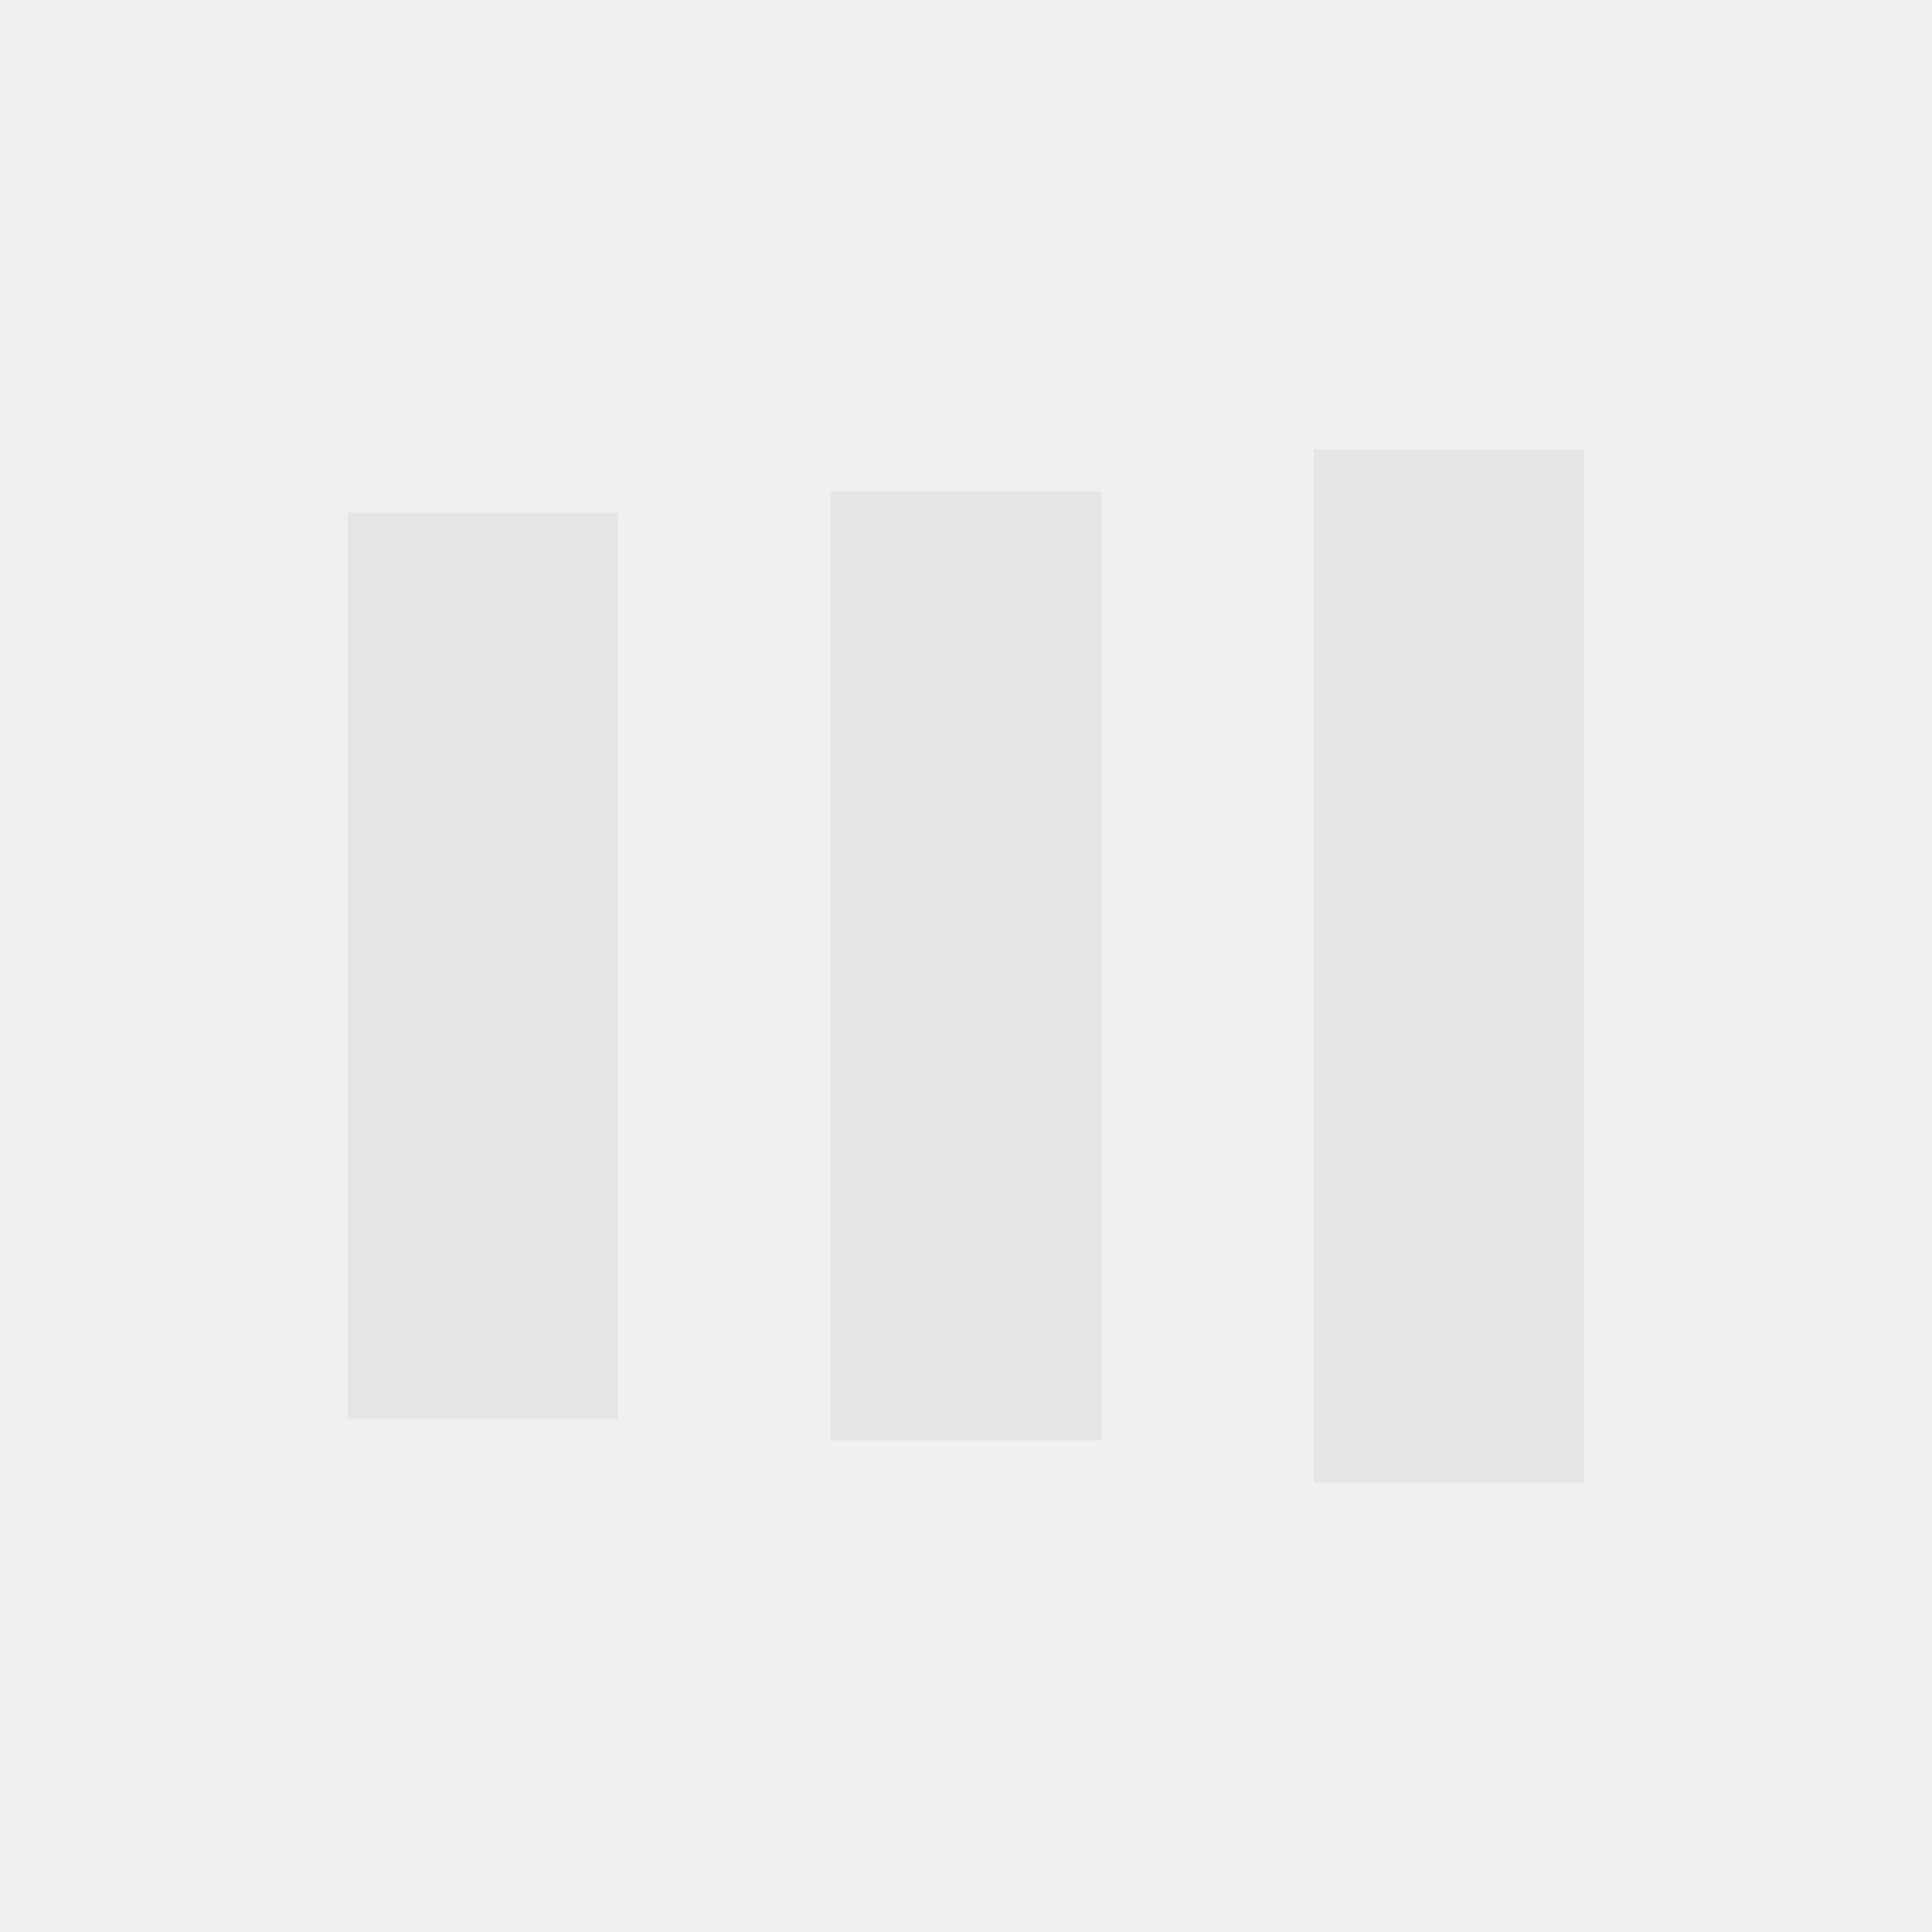
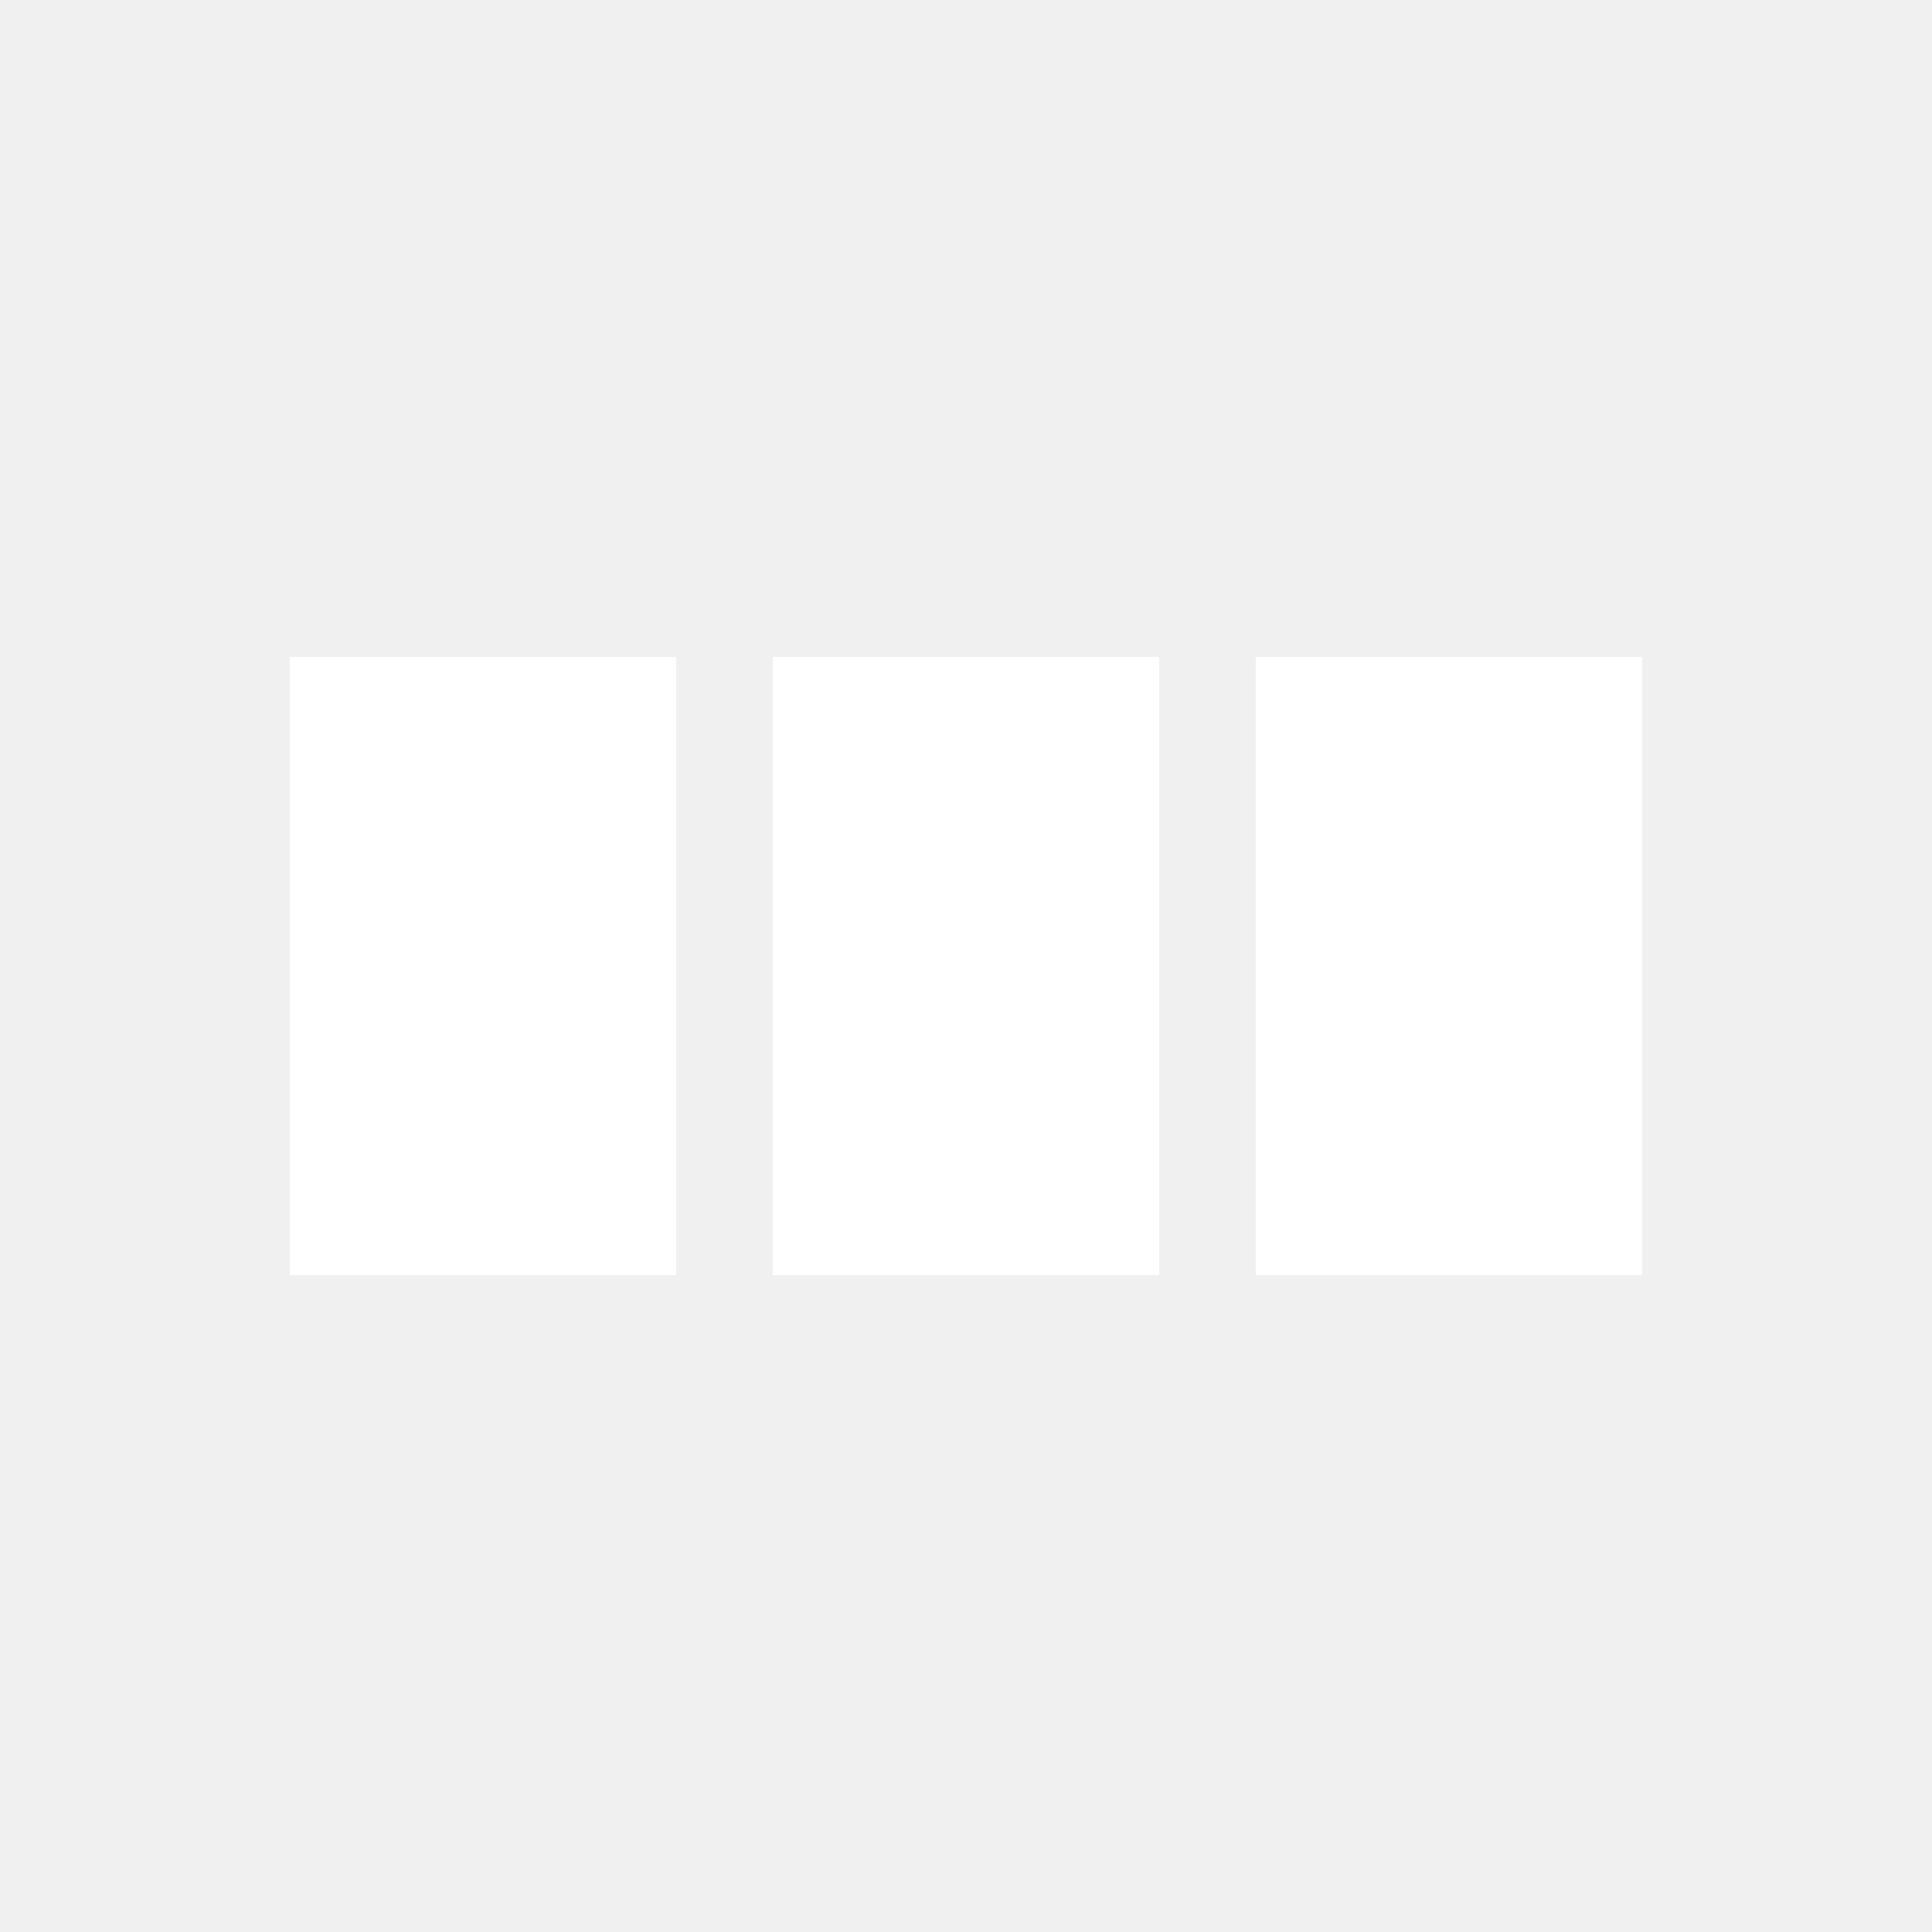
- <svg xmlns="http://www.w3.org/2000/svg" style="margin: auto; background: none; display: block; shape-rendering: auto;" width="114px" height="114px" viewBox="0 0 100 100" preserveAspectRatio="xMidYMid">
-   <rect x="18" y="26.544" width="14" height="46.913" fill="#E6E5E5">
-     <animate attributeName="y" repeatCount="indefinite" dur="0.962s" calcMode="spline" keyTimes="0;0.5;1" values="9.5;27.5;27.5" keySplines="0 0.5 0.5 1;0 0.5 0.5 1" begin="-0.192s" />
-     <animate attributeName="height" repeatCount="indefinite" dur="0.962s" calcMode="spline" keyTimes="0;0.5;1" values="81;45;45" keySplines="0 0.5 0.5 1;0 0.5 0.5 1" begin="-0.192s" />
+ <svg xmlns="http://www.w3.org/2000/svg" style="margin: auto; background: rgba(0, 0, 0, 0) none repeat scroll 0% 0%; display: block; shape-rendering: auto;" width="201px" height="201px" viewBox="0 0 100 100" preserveAspectRatio="xMidYMid">
+   <rect x="15" y="34" width="20" height="32" fill="#ffffff">
+     <animate attributeName="y" repeatCount="indefinite" dur="0.962s" calcMode="spline" keyTimes="0;0.5;1" values="24.4;34;34" keySplines="0 0.5 0.5 1;0 0.5 0.5 1" begin="-0.192s" />
+     <animate attributeName="height" repeatCount="indefinite" dur="0.962s" calcMode="spline" keyTimes="0;0.5;1" values="51.2;32;32" keySplines="0 0.5 0.5 1;0 0.5 0.5 1" begin="-0.192s" />
  </rect>
-   <rect x="43" y="25.442" width="14" height="49.115" fill="#E6E5E5">
-     <animate attributeName="y" repeatCount="indefinite" dur="0.962s" calcMode="spline" keyTimes="0;0.5;1" values="14;27.5;27.5" keySplines="0 0.5 0.5 1;0 0.5 0.5 1" begin="-0.096s" />
-     <animate attributeName="height" repeatCount="indefinite" dur="0.962s" calcMode="spline" keyTimes="0;0.5;1" values="72;45;45" keySplines="0 0.5 0.5 1;0 0.5 0.5 1" begin="-0.096s" />
+   <rect x="40" y="34" width="20" height="32" fill="#ffffff">
+     <animate attributeName="y" repeatCount="indefinite" dur="0.962s" calcMode="spline" keyTimes="0;0.5;1" values="26.8;34;34" keySplines="0 0.5 0.5 1;0 0.5 0.5 1" begin="-0.096s" />
+     <animate attributeName="height" repeatCount="indefinite" dur="0.962s" calcMode="spline" keyTimes="0;0.5;1" values="46.4;32;32" keySplines="0 0.5 0.5 1;0 0.5 0.5 1" begin="-0.096s" />
  </rect>
-   <rect x="68" y="23.271" width="14" height="53.457" fill="#E6E5E5">
-     <animate attributeName="y" repeatCount="indefinite" dur="0.962s" calcMode="spline" keyTimes="0;0.5;1" values="14;27.5;27.5" keySplines="0 0.5 0.5 1;0 0.5 0.5 1" />
-     <animate attributeName="height" repeatCount="indefinite" dur="0.962s" calcMode="spline" keyTimes="0;0.5;1" values="72;45;45" keySplines="0 0.5 0.5 1;0 0.5 0.5 1" />
+   <rect x="65" y="34" width="20" height="32" fill="#ffffff">
+     <animate attributeName="y" repeatCount="indefinite" dur="0.962s" calcMode="spline" keyTimes="0;0.5;1" values="26.8;34;34" keySplines="0 0.5 0.5 1;0 0.5 0.5 1" />
+     <animate attributeName="height" repeatCount="indefinite" dur="0.962s" calcMode="spline" keyTimes="0;0.5;1" values="46.4;32;32" keySplines="0 0.5 0.5 1;0 0.5 0.5 1" />
  </rect>
</svg>
